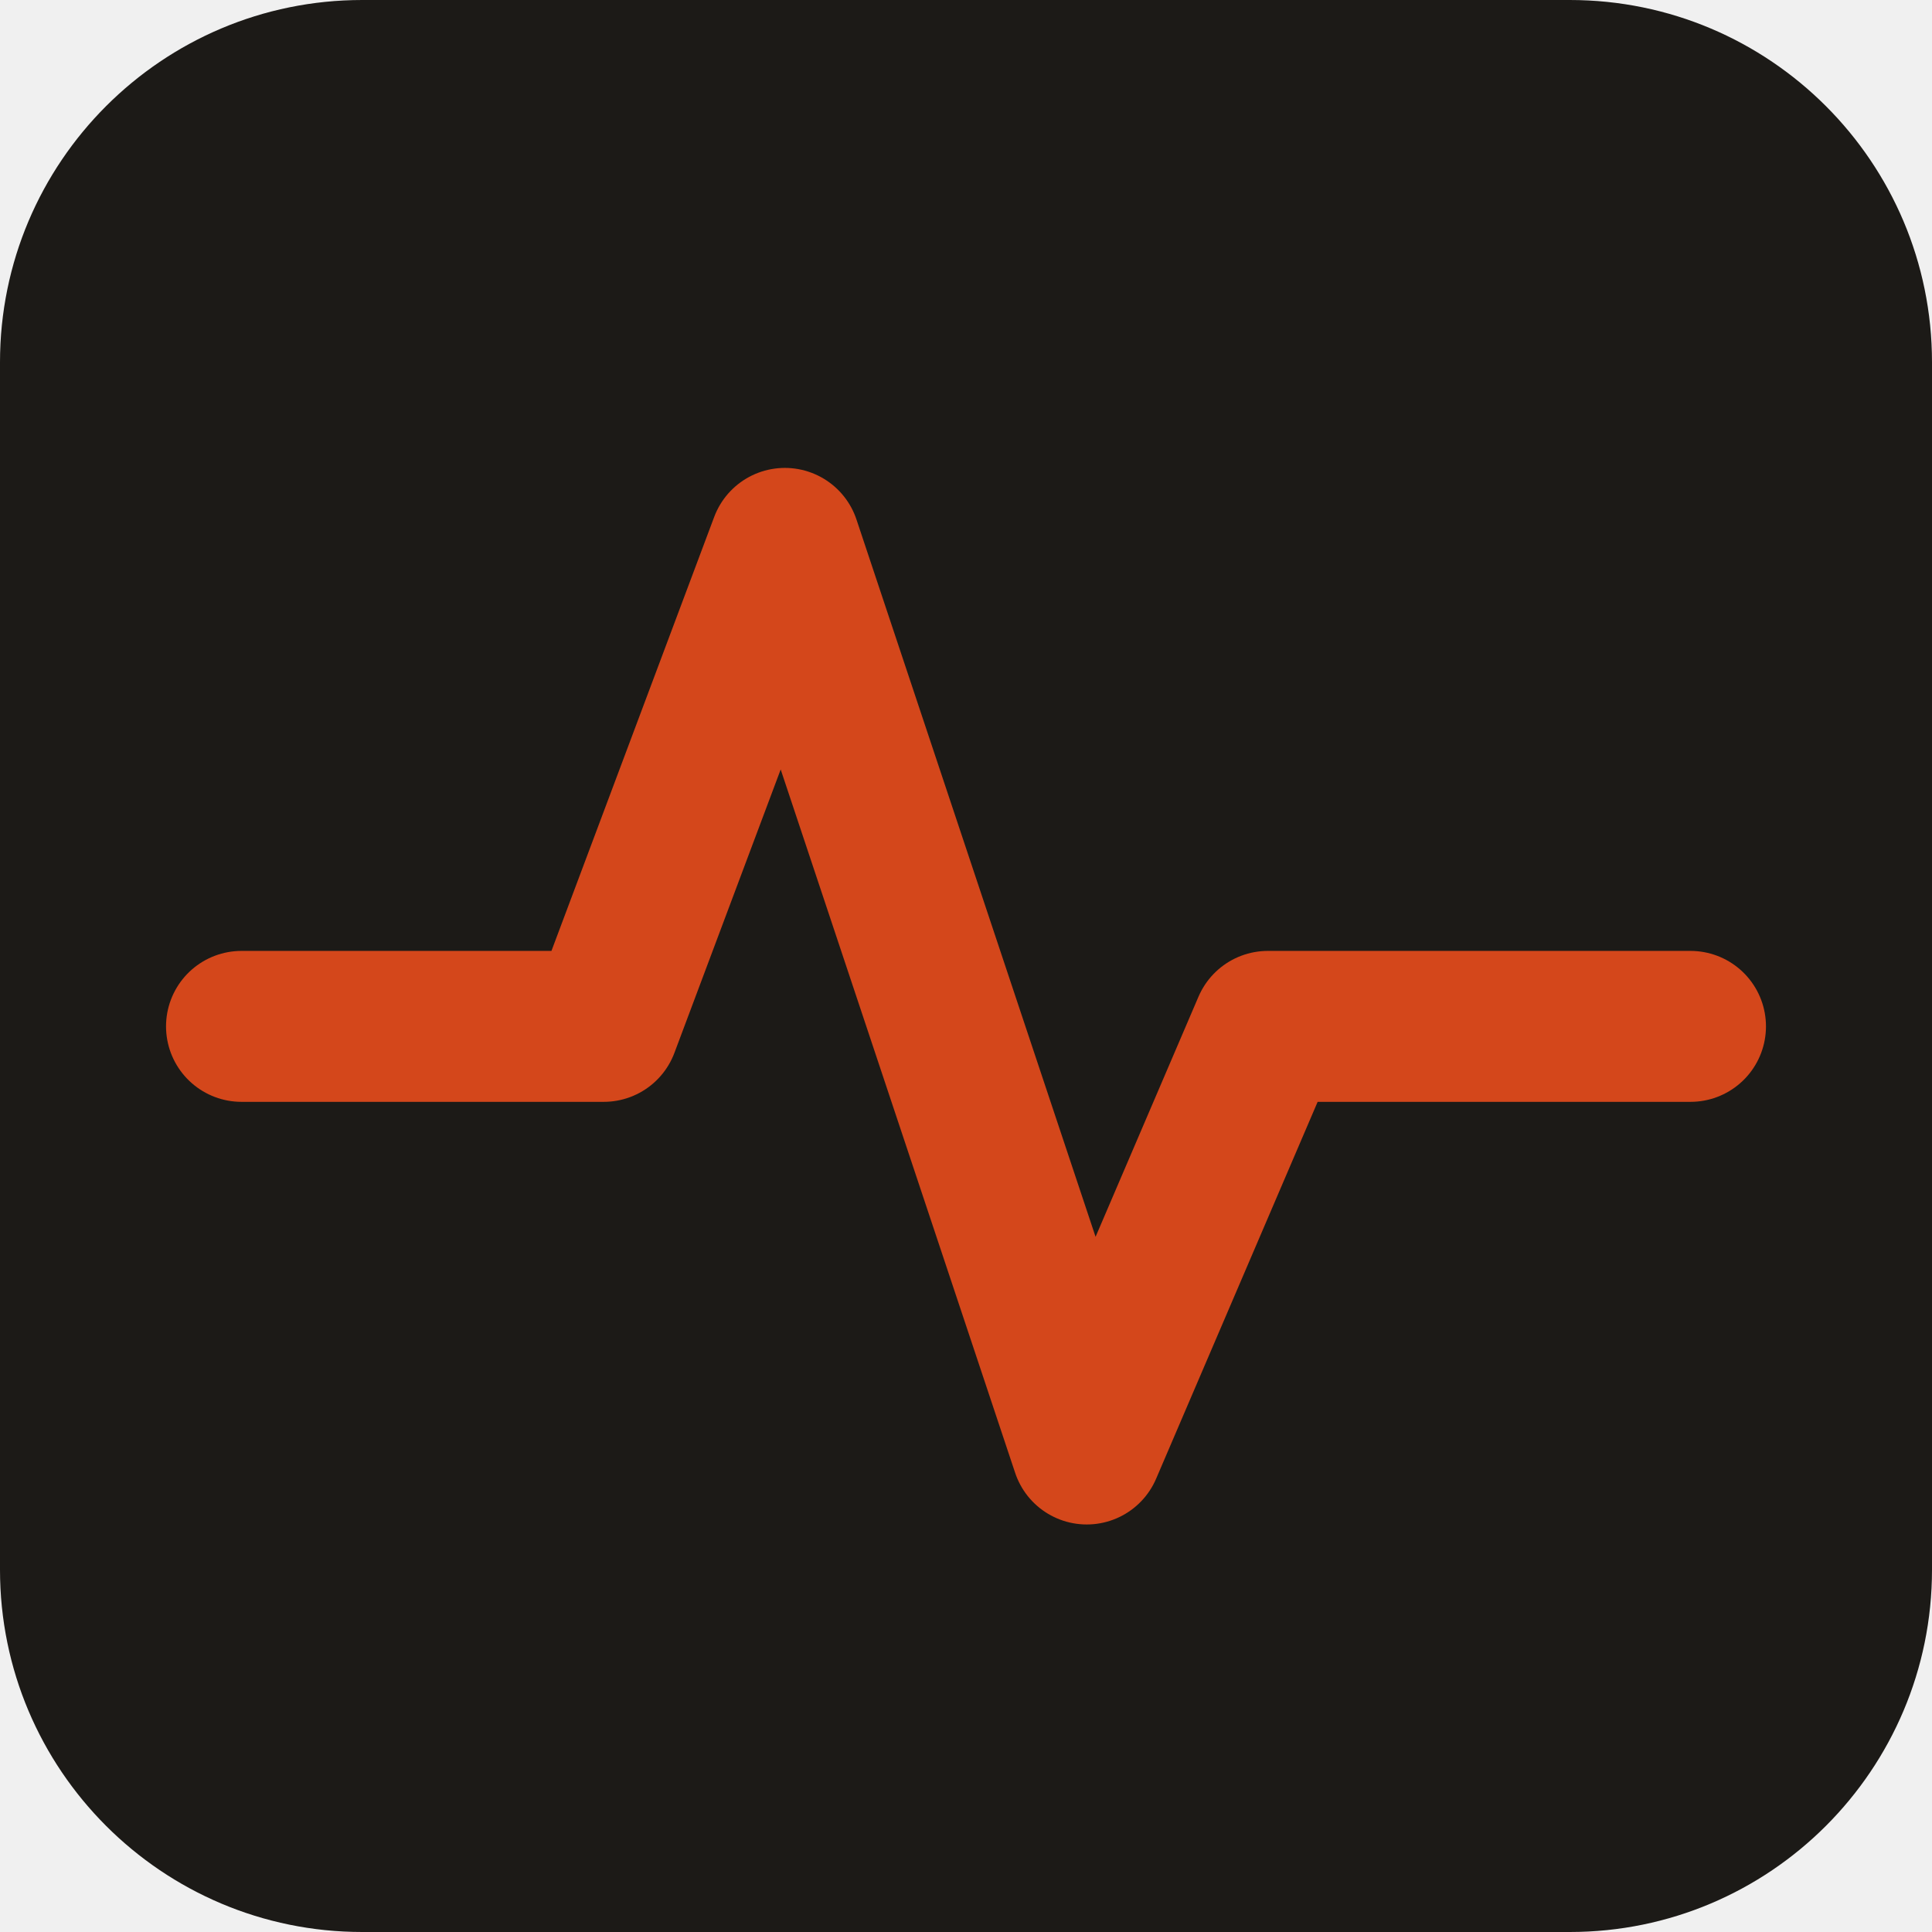
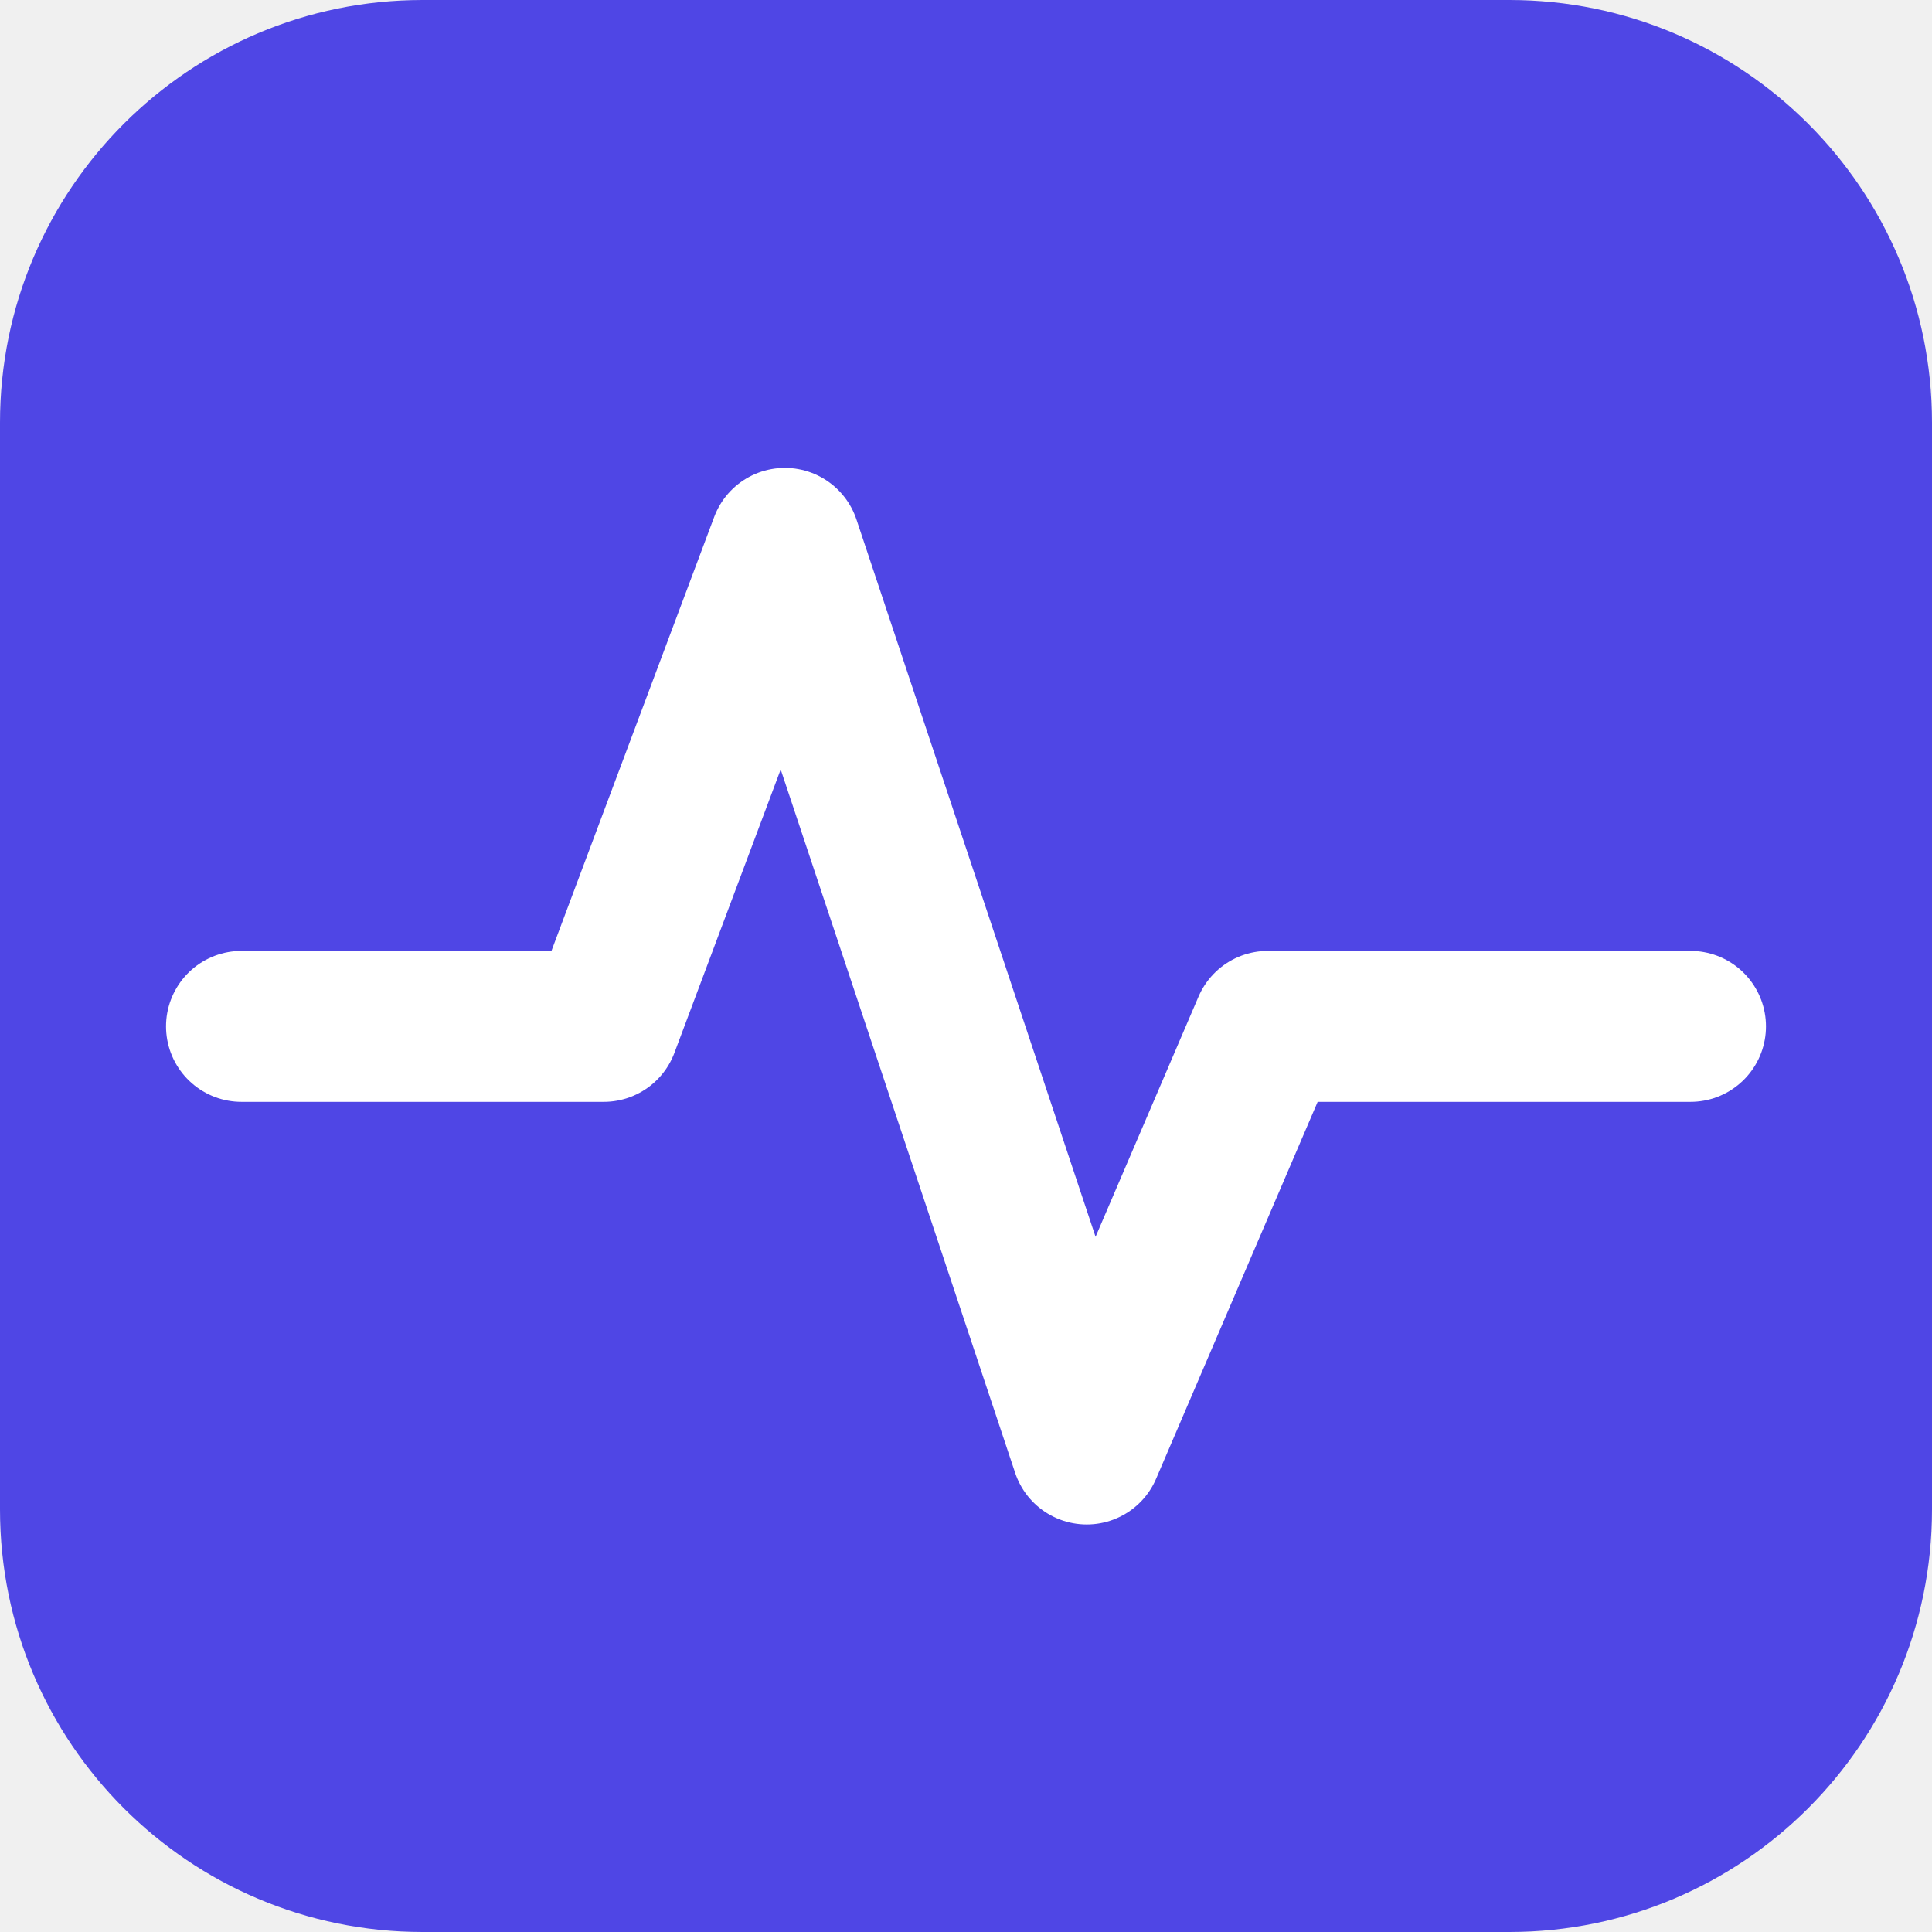
<svg xmlns="http://www.w3.org/2000/svg" viewBox="0 0 32 32">
-   <rect width="32" height="32" rx="6" fill="#1c1a17" />
-   <path d="M4 17h6l3-8 5 15 3-7h7" fill="none" stroke="#d4471b" stroke-width="2.5" stroke-linecap="round" stroke-linejoin="round" />
+   <rect width="32" height="32" rx="7" fill="#4f46e5" />
+   <path d="M4 17h6l3-8 5 15 3-7h7" fill="none" stroke="#ffffff" stroke-width="2.5" stroke-linecap="round" stroke-linejoin="round" />
</svg>
